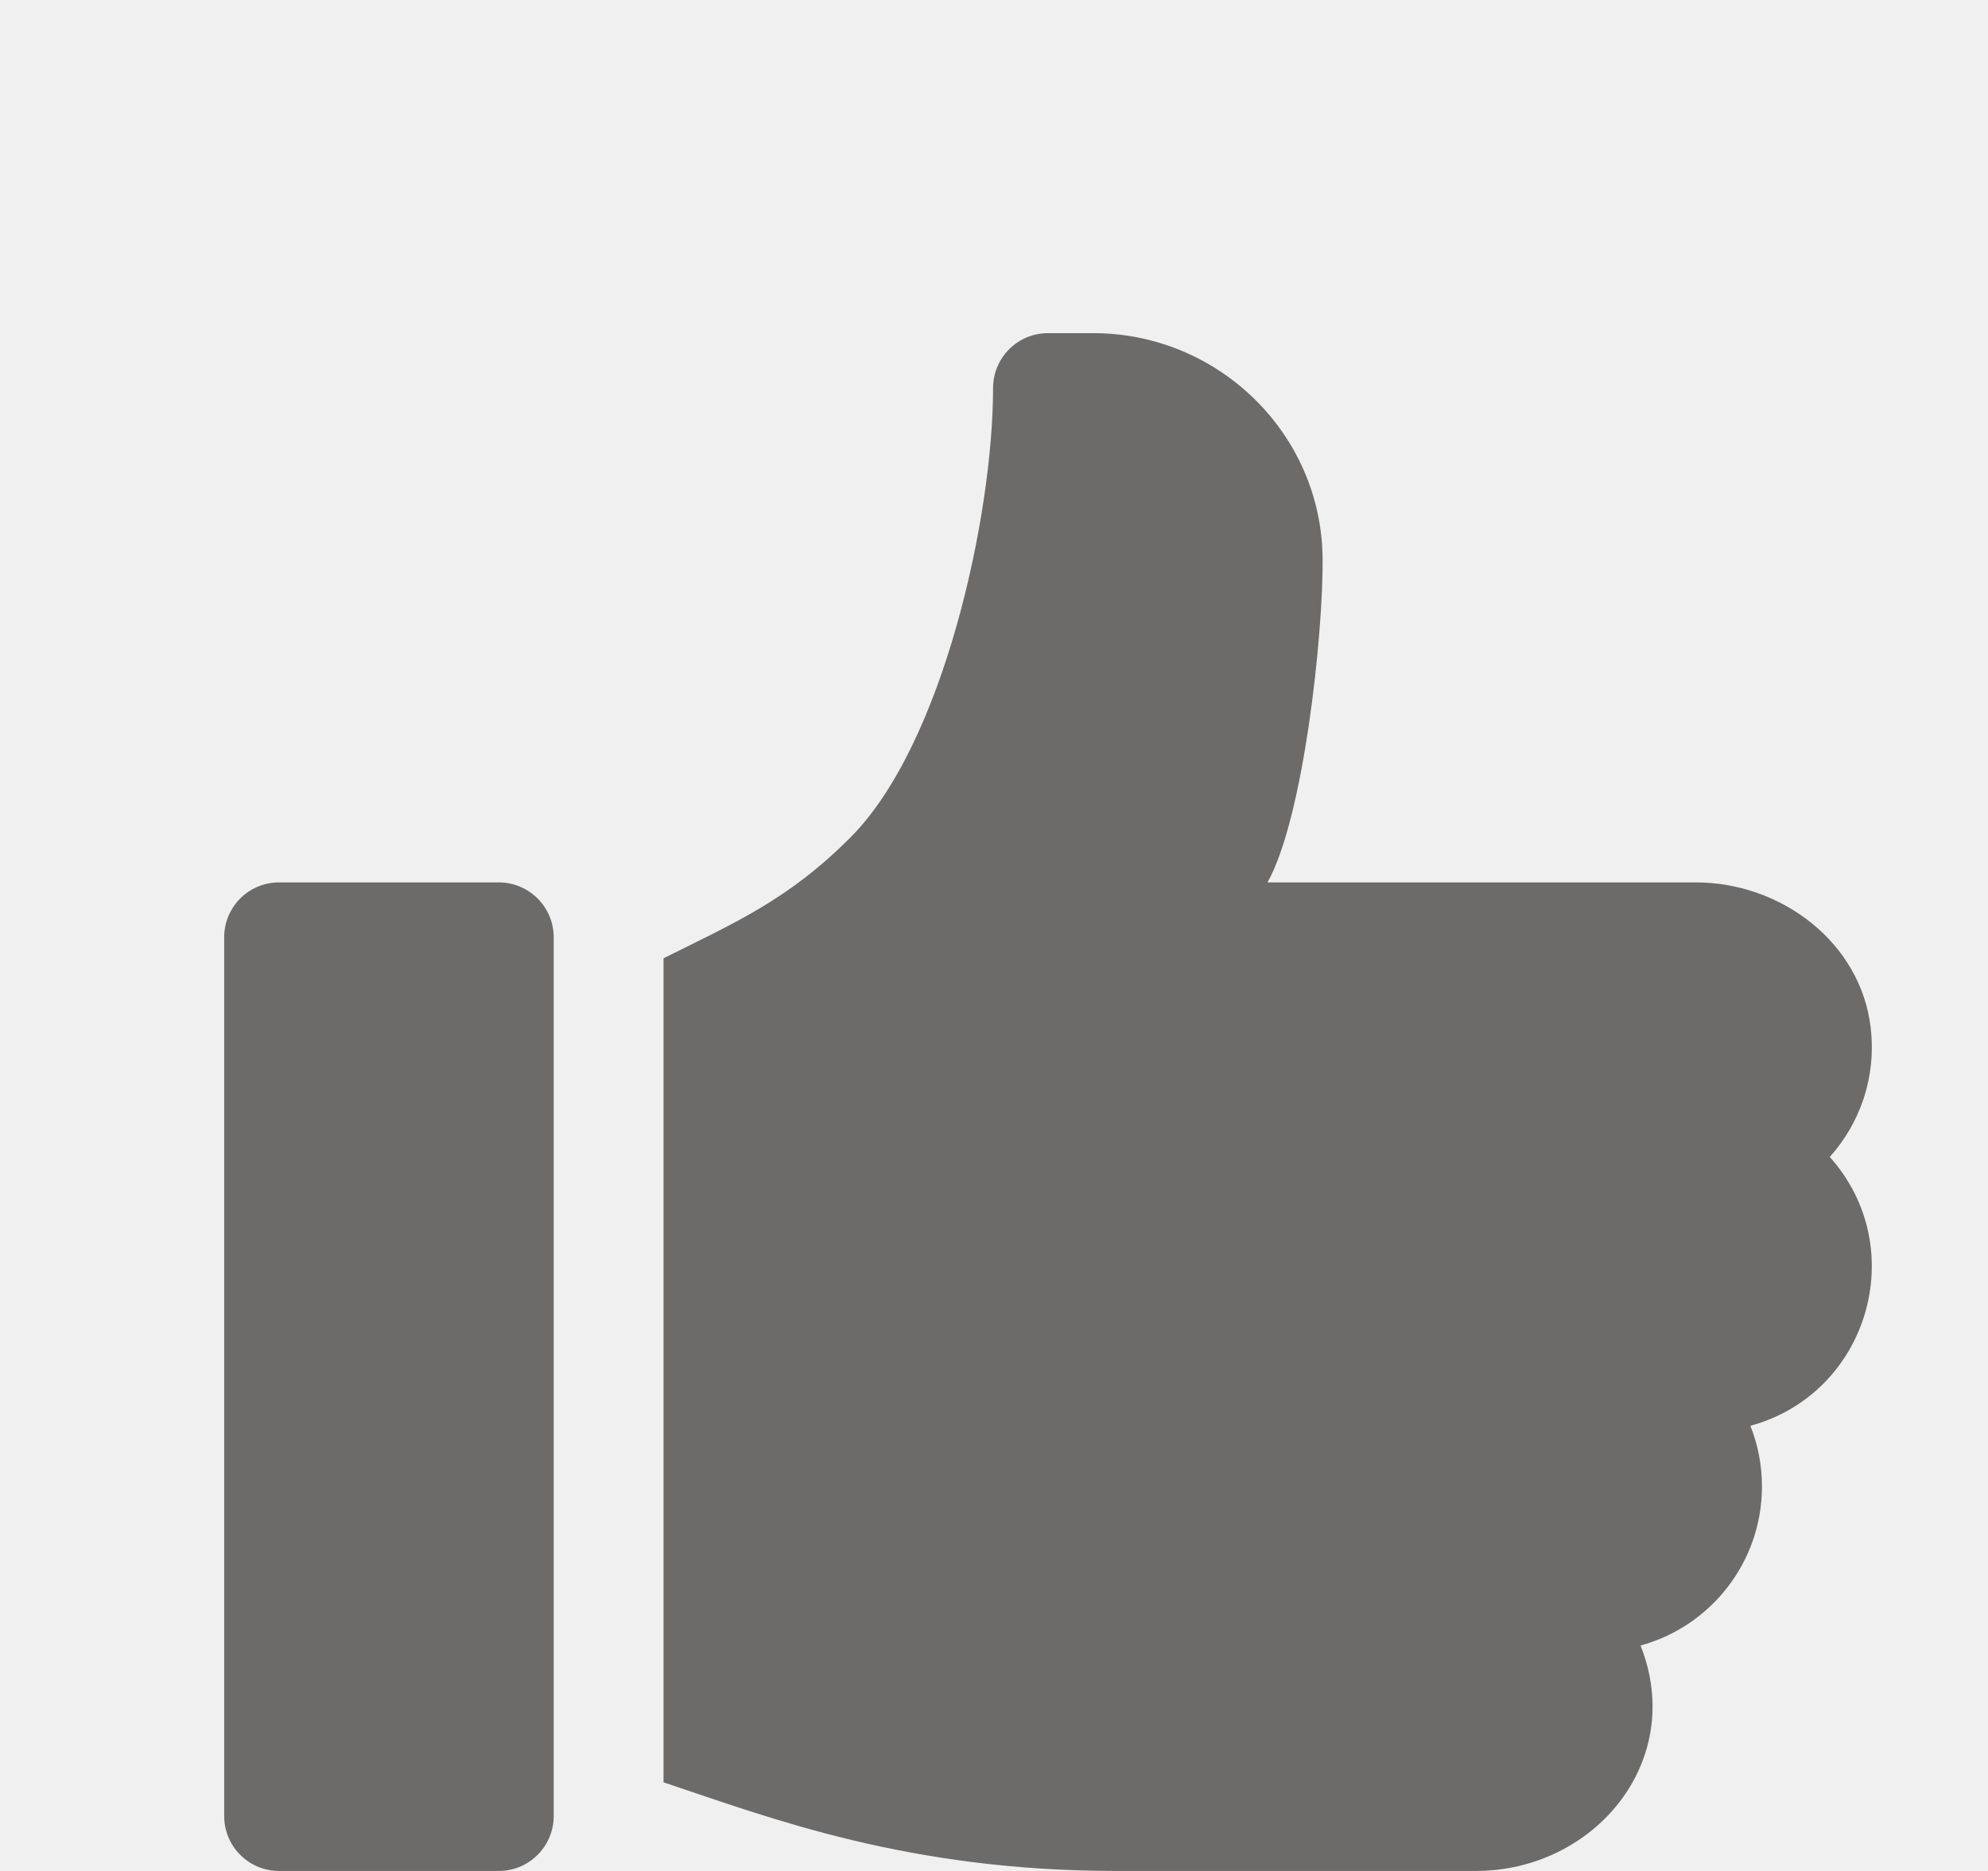
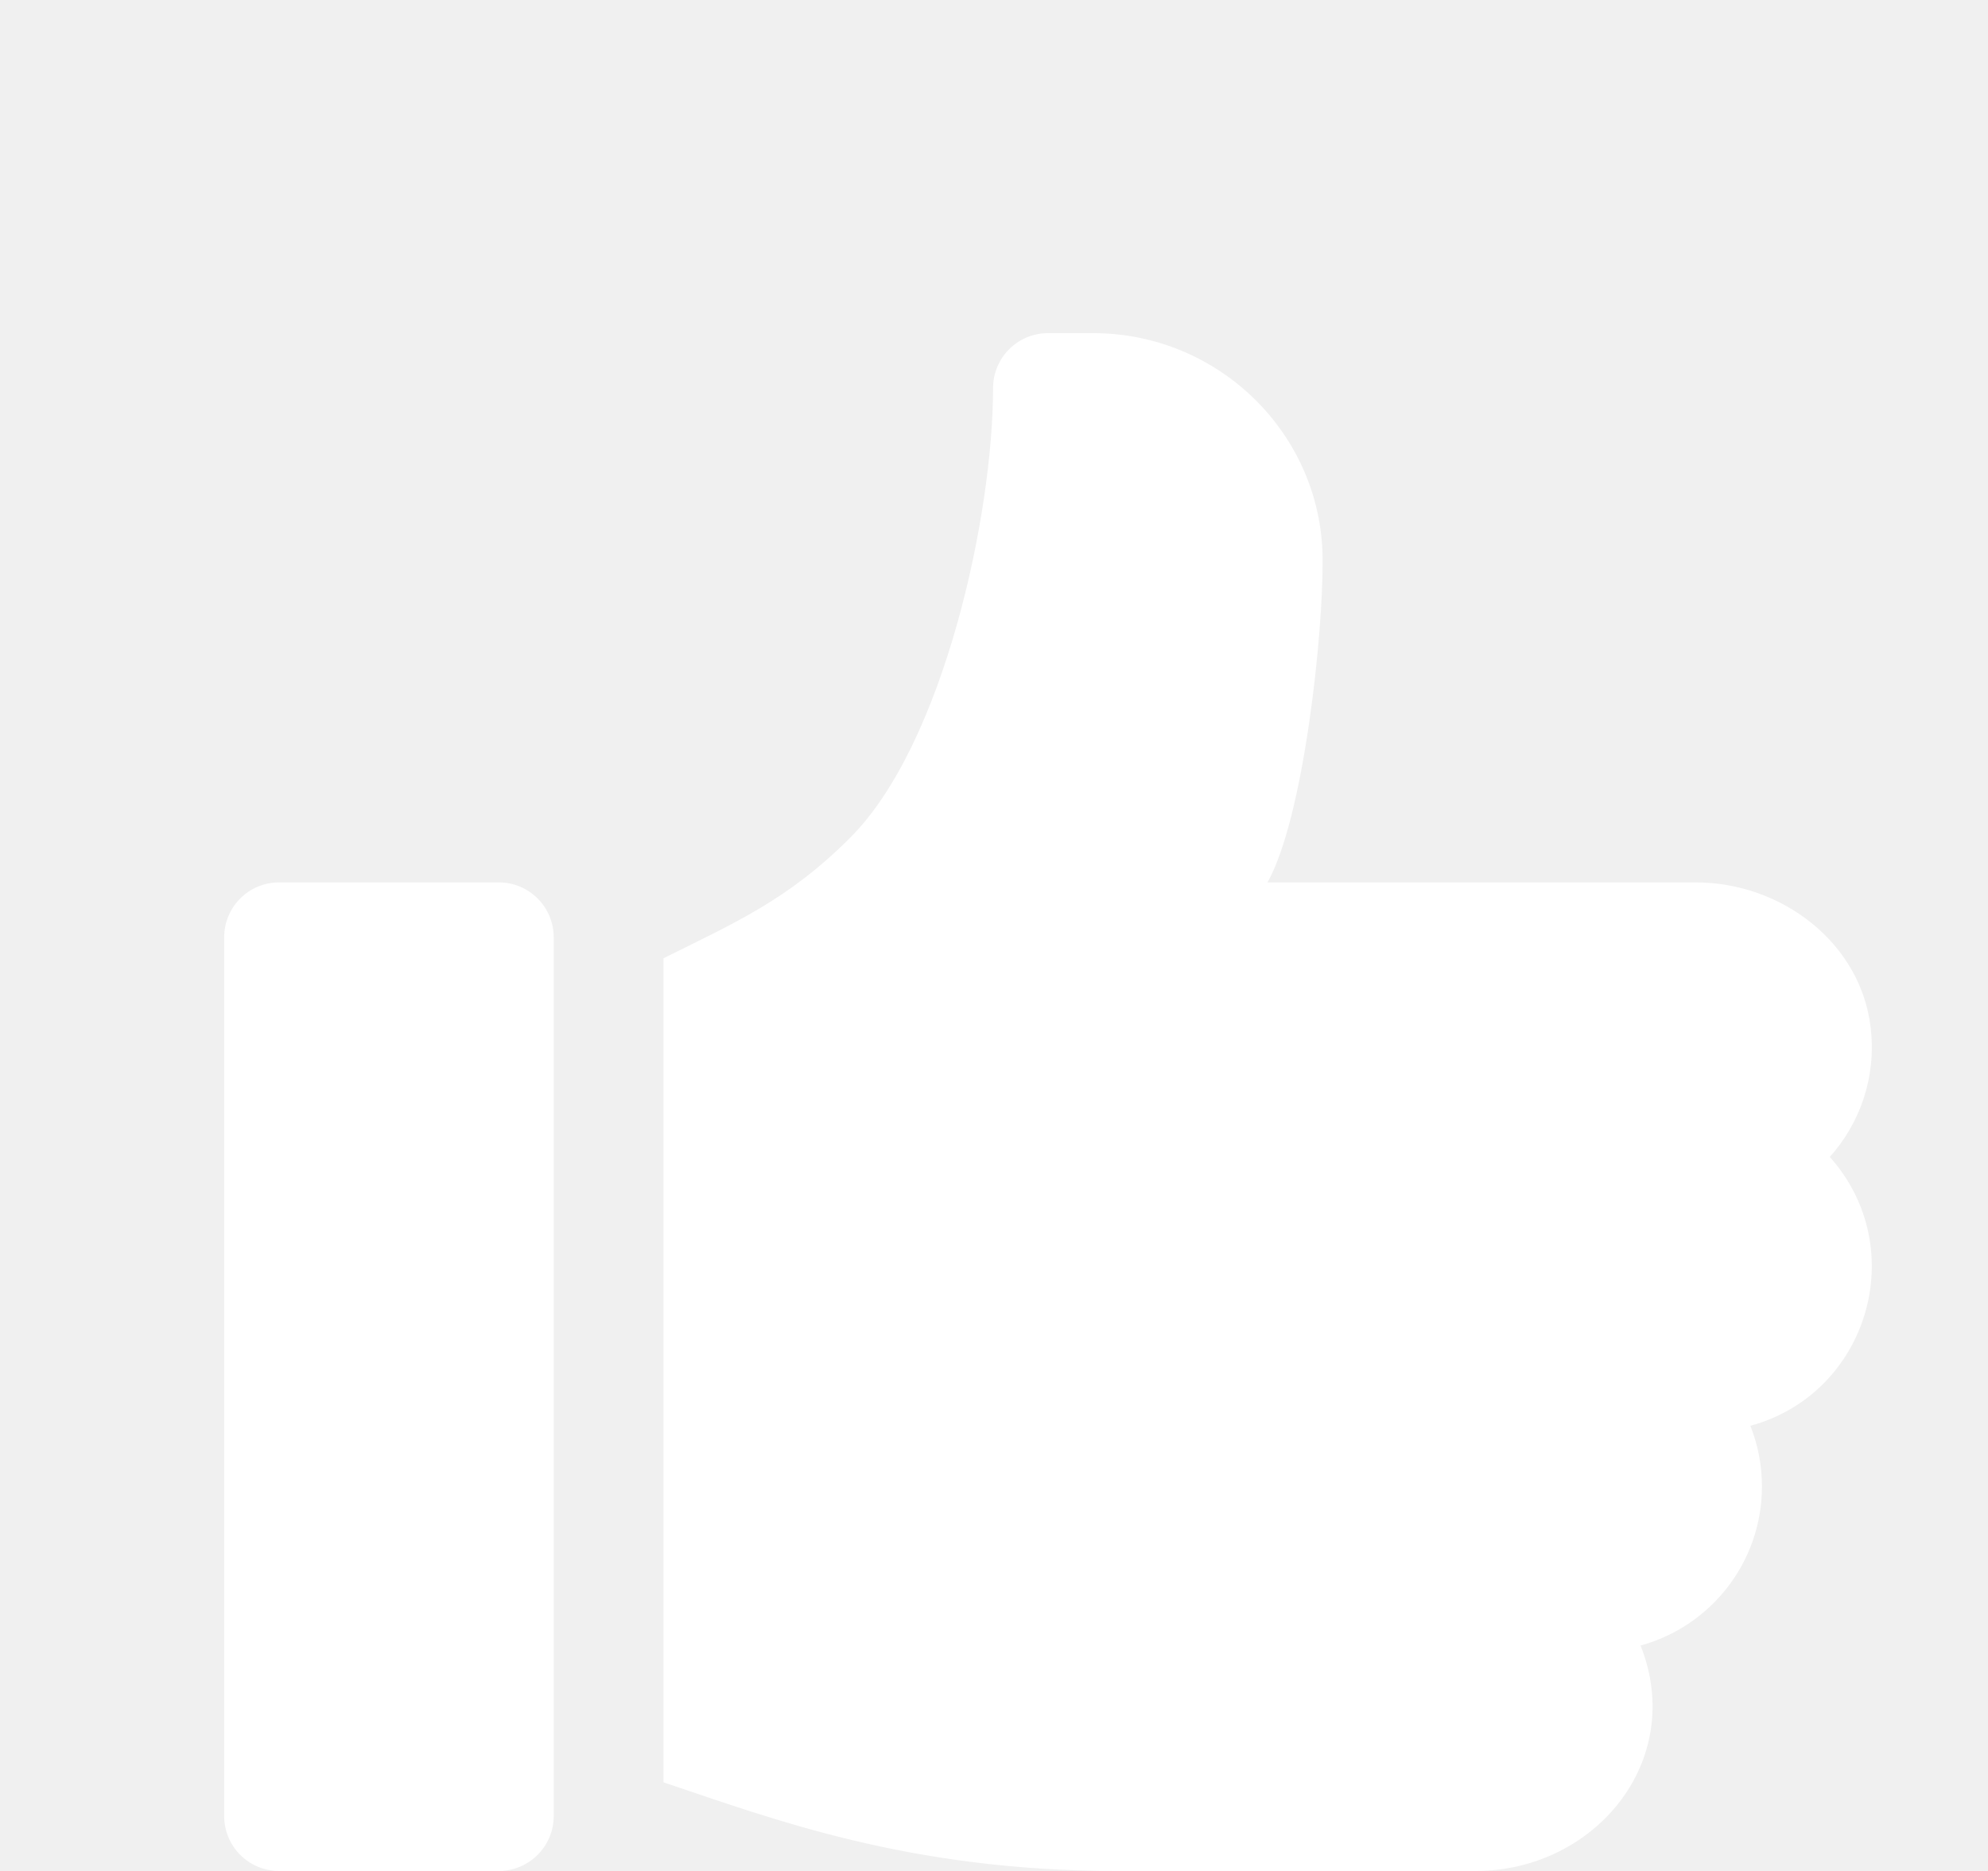
<svg xmlns="http://www.w3.org/2000/svg" width="17" height="16" viewBox="0 0 17 16" fill="none">
  <g clip-path="url(#clip0)">
-     <path d="M4.265 7.546H2.386C2.127 7.546 1.917 7.756 1.917 8.016V15.53C1.917 15.79 2.127 16 2.386 16H4.265C4.524 16 4.735 15.79 4.735 15.53V8.016C4.735 7.756 4.524 7.546 4.265 7.546Z" fill="#6C6B6A" />
-     <path d="M15.997 8.791C15.914 8.062 15.234 7.546 14.501 7.546H10.839C11.15 6.989 11.317 5.413 11.31 4.769C11.297 3.703 10.415 2.849 9.349 2.849H8.962C8.702 2.849 8.492 3.059 8.492 3.319C8.492 4.405 8.069 6.365 7.271 7.163C6.735 7.7 6.276 7.894 5.674 8.195V15.242C6.595 15.55 7.765 16 9.548 16H12.62C13.633 16 14.421 15.062 14.029 14.072C14.627 13.909 15.067 13.361 15.067 12.712C15.067 12.529 15.032 12.354 14.968 12.193C15.975 11.919 16.346 10.675 15.647 9.894C15.904 9.607 16.046 9.215 15.997 8.791Z" fill="#6C6B6A" />
+     <path d="M4.265 7.546H2.386C2.127 7.546 1.917 7.756 1.917 8.016V15.53C1.917 15.79 2.127 16 2.386 16H4.265C4.524 16 4.735 15.79 4.735 15.53V8.016C4.735 7.756 4.524 7.546 4.265 7.546Z" fill="#fff" />
+     <path d="M15.997 8.791C15.914 8.062 15.234 7.546 14.501 7.546H10.839C11.15 6.989 11.317 5.413 11.31 4.769C11.297 3.703 10.415 2.849 9.349 2.849H8.962C8.702 2.849 8.492 3.059 8.492 3.319C8.492 4.405 8.069 6.365 7.271 7.163C6.735 7.7 6.276 7.894 5.674 8.195V15.242C6.595 15.55 7.765 16 9.548 16H12.62C13.633 16 14.421 15.062 14.029 14.072C14.627 13.909 15.067 13.361 15.067 12.712C15.067 12.529 15.032 12.354 14.968 12.193C15.975 11.919 16.346 10.675 15.647 9.894C15.904 9.607 16.046 9.215 15.997 8.791Z" fill="#fff" />
  </g>
  <defs>
    <clipPath id="clip0">
      <rect width="16" height="16" fill="white" transform="translate(0.961426)" />
    </clipPath>
  </defs>
</svg>
